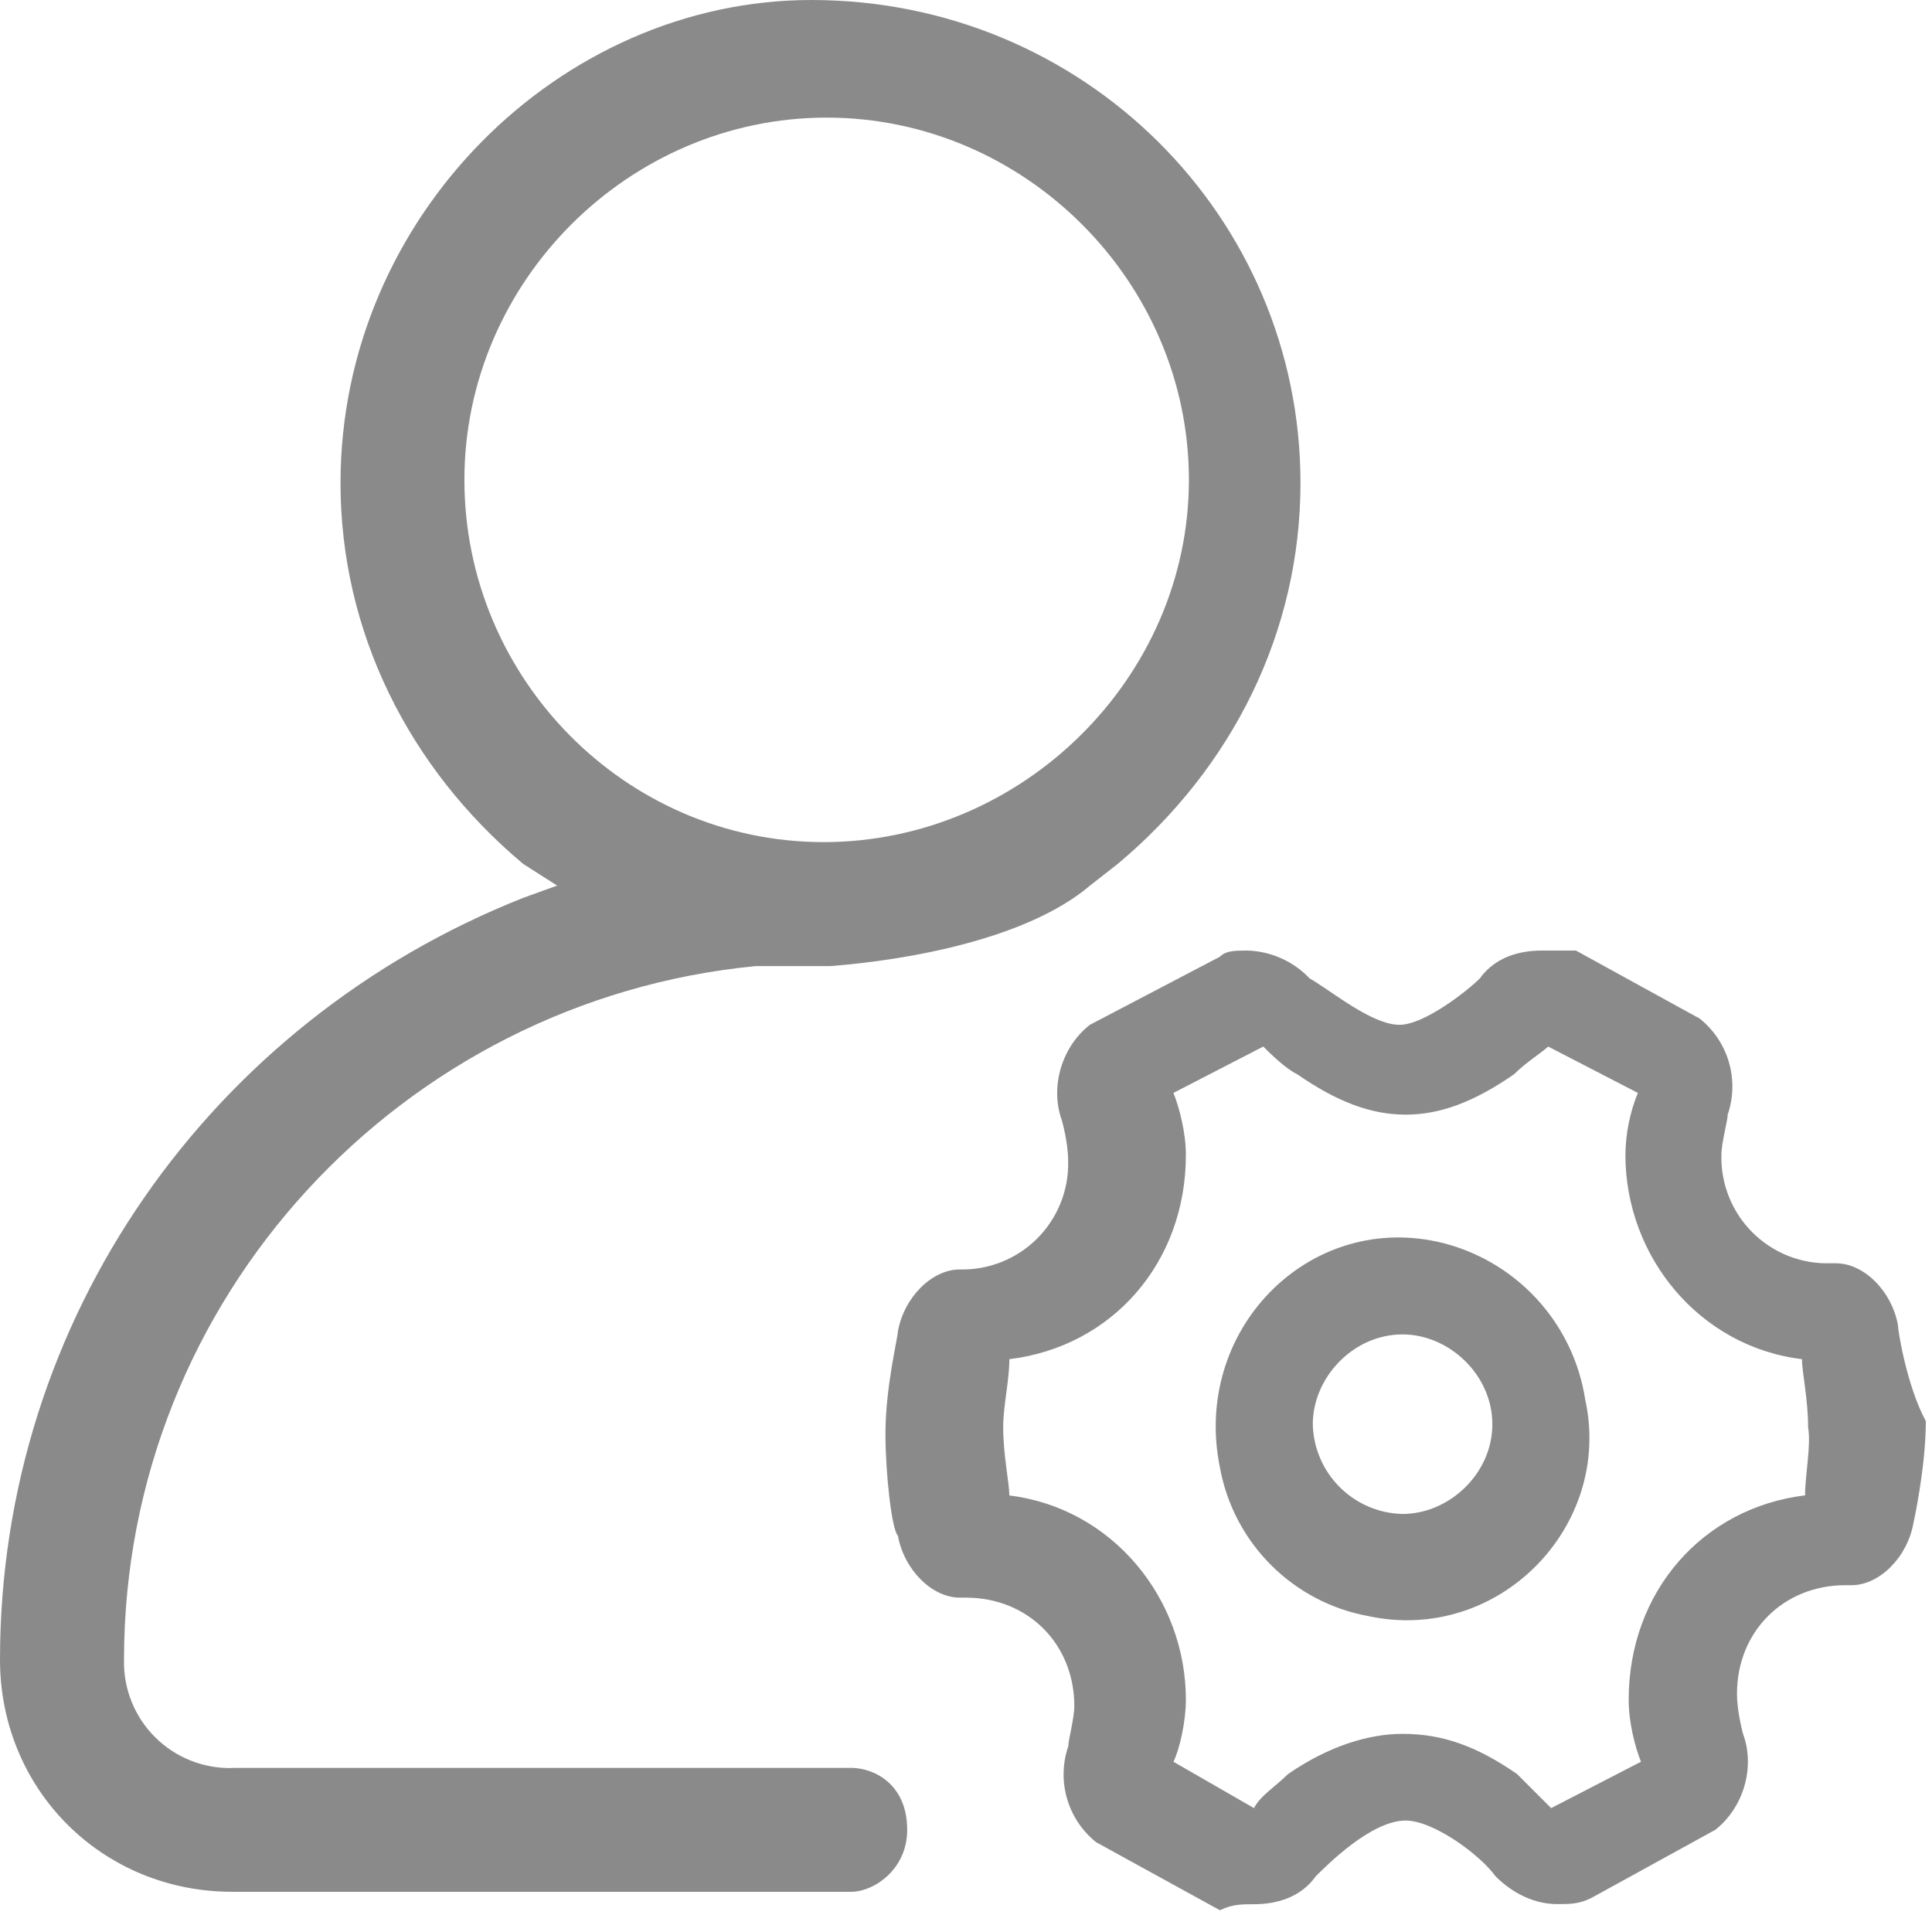
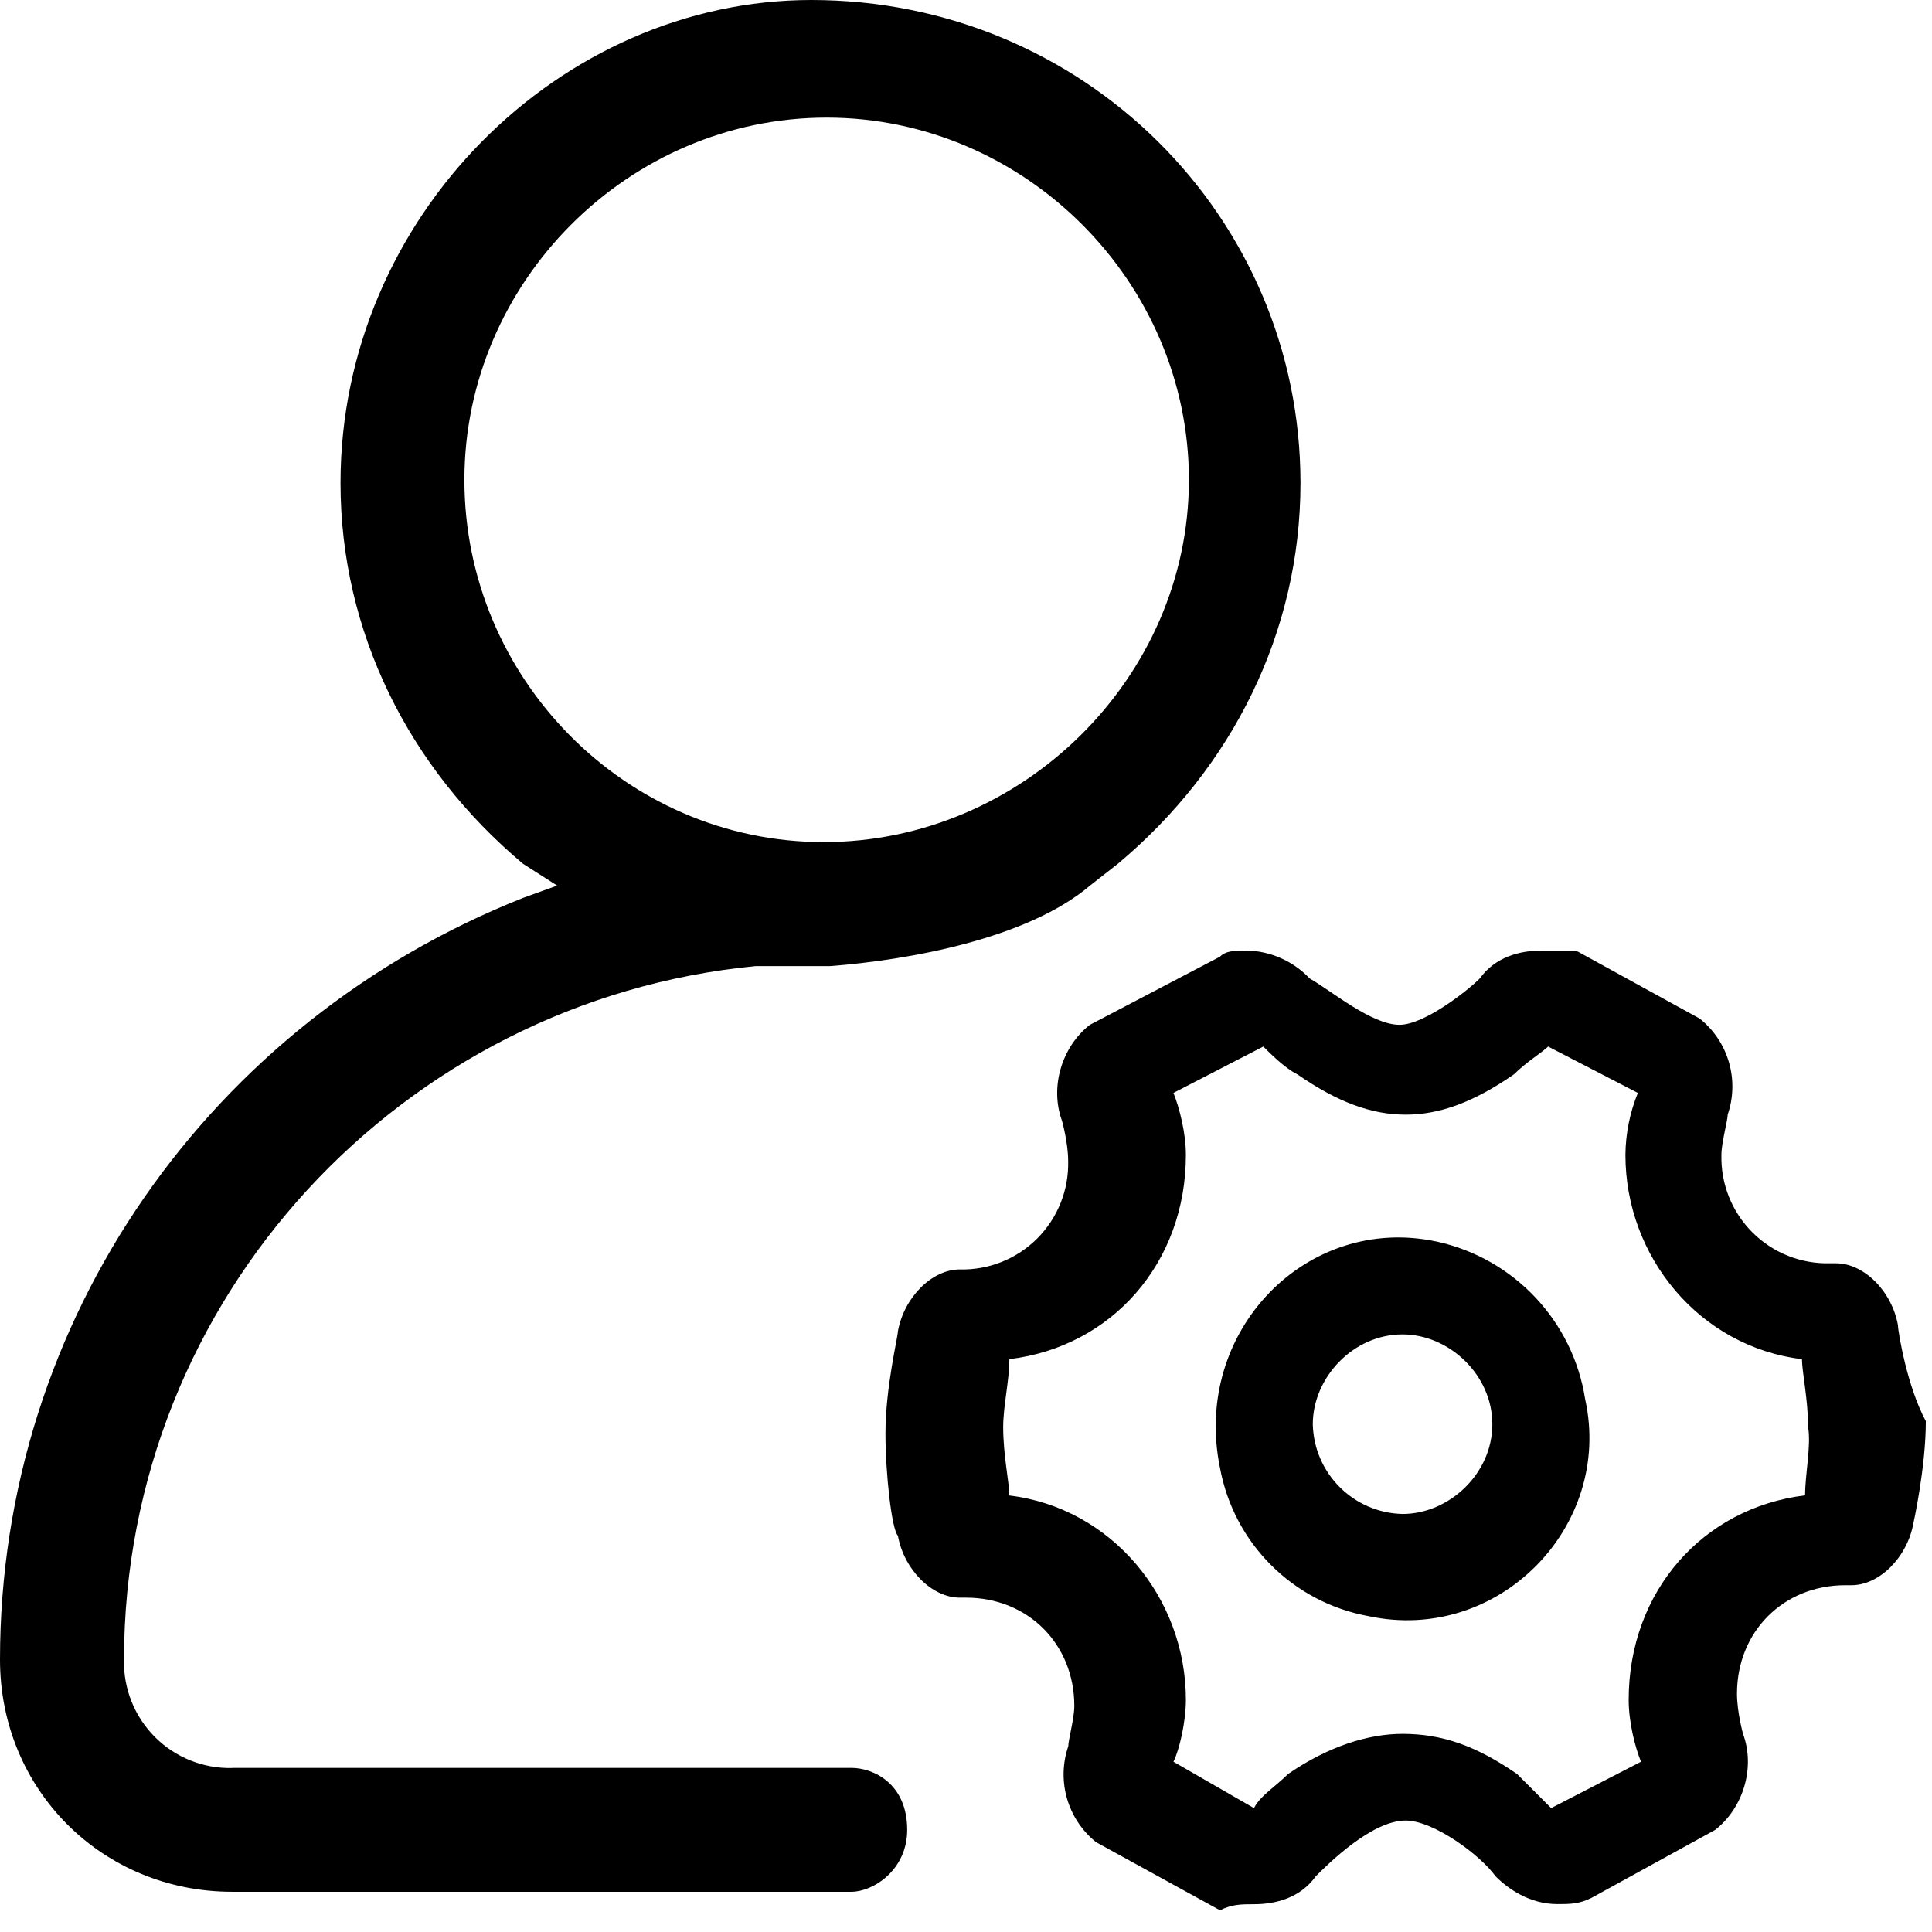
<svg xmlns="http://www.w3.org/2000/svg" t="1652430053556" class="icon" viewBox="0 0 1024 1024" version="1.1" p-id="57624" width="200" height="200">
  <defs>
    <style type="text/css">@font-face { font-family: feedback-iconfont; src: url("//at.alicdn.com/t/font_1031158_u69w8yhxdu.woff2?t=1630033759944") format("woff2"), url("//at.alicdn.com/t/font_1031158_u69w8yhxdu.woff?t=1630033759944") format("woff"), url("//at.alicdn.com/t/font_1031158_u69w8yhxdu.ttf?t=1630033759944") format("truetype"); }
</style>
  </defs>
-   <path d="M761.408 658.048c-68.864-14.72-129.6 47.616-114.816 119.808a97.856 97.856 0 0 0 78.72 78.72c68.928 14.784 129.664-47.552 114.88-114.816a101.568 101.568 0 0 0-78.72-83.712z m-18.048 144.384a48.704 48.704 0 0 1-47.552-47.552c0-24.64 21.312-47.616 47.552-47.616 24.64 0 47.616 21.376 47.616 47.616s-22.976 47.552-47.616 47.552z m262.592-100.096c-3.264-18.048-18.048-32.768-32.832-32.768h-3.264a56.064 56.064 0 0 1-57.472-57.472c0-6.592 3.328-18.048 3.328-21.312a46.08 46.08 0 0 0-14.784-50.88l-65.664-36.096h-18.048c-11.52 0-24.576 3.264-32.832 14.72-6.528 6.592-29.504 24.64-42.624 24.64-14.784 0-36.096-18.048-47.616-24.576a47.488 47.488 0 0 0-32.832-14.784c-6.528 0-11.52 0-14.72 3.264l-68.928 36.096c-14.784 11.52-21.376 32.832-14.784 50.88 0 0 3.264 11.52 3.264 21.312a56.064 56.064 0 0 1-57.408 57.472c-14.784 0-29.568 14.72-32.832 32.832 0 3.2-6.592 29.504-6.592 54.144 0 21.312 3.328 50.88 6.592 54.144 3.264 18.048 18.048 32.832 32.832 32.832H512c32.832 0 57.408 24.576 57.408 57.408 0 6.592-3.2 18.048-3.2 21.376a46.08 46.08 0 0 0 14.72 50.816l65.664 36.096c6.528-3.2 11.52-3.2 18.048-3.2 11.52 0 24.576-3.328 32.768-14.848 6.592-6.528 29.568-29.504 47.616-29.504 14.72 0 39.36 18.048 47.616 29.504 6.528 6.592 18.048 14.784 32.768 14.784 6.592 0 11.52 0 18.048-3.264l65.664-36.096c14.72-11.52 21.376-32.832 14.72-50.88 0 0-3.2-11.52-3.2-21.312 0-32.832 24.576-57.472 57.408-57.472h3.264c14.784 0 29.568-14.72 32.832-32.832 0 0 6.592-29.504 6.592-54.144-9.856-18.048-14.784-47.552-14.784-50.88z m-49.28 90.24c-54.08 6.592-93.44 50.88-93.44 108.352 0 11.52 3.2 24.64 6.528 32.832l-47.616 24.576-18.048-18.048c-21.312-14.72-39.36-21.312-60.736-21.312-18.048 0-39.36 6.592-60.672 21.312-6.592 6.592-14.784 11.52-18.048 18.048l-42.688-24.576c3.264-6.592 6.592-21.376 6.592-32.832 0-54.144-39.424-101.76-93.568-108.288 0-6.592-3.264-21.376-3.264-36.16 0-11.52 3.264-24.576 3.264-36.096 54.144-6.528 93.568-50.816 93.568-108.288 0-11.52-3.328-24.64-6.592-32.832l47.616-24.576c3.2 3.2 11.456 11.52 18.048 14.72 21.312 14.784 39.36 21.376 57.408 21.376 18.048 0 36.096-6.592 57.408-21.376 6.592-6.528 14.784-11.52 18.112-14.72l47.552 24.576a89.28 89.28 0 0 0-6.592 32.832c0 54.144 39.424 101.76 93.568 108.288 0 6.592 3.264 21.376 3.264 36.096 1.664 9.856-1.6 24.64-1.6 36.16zM123.136 937.088a56.064 56.064 0 0 1-57.408-57.408c0-192 147.648-349.568 334.72-367.616h39.424c42.624-3.264 104.96-14.72 137.856-42.688l14.72-11.52C653.184 407.04 689.28 334.848 689.28 256c0-141.12-114.88-256-259.264-256C296.96 0 180.48 114.88 180.48 256c0 78.72 36.096 150.976 96.768 201.856l18.048 11.52-18.048 6.528C111.552 541.568 0 699.072 0 879.616c0 68.928 54.144 123.072 123.072 123.072h328.192c11.52 0 29.568-11.52 29.568-32.832 0-24.64-18.048-32.832-29.568-32.832H123.072zM246.144 254.336c0-104.96 87.04-192 192-192 105.024 0 192 87.04 192 192 0 105.024-88.576 192-193.6 192-105.088 0-190.4-86.976-190.4-192z" fill="#8a8a8a" p-id="57625" />
+   <path d="M761.408 658.048c-68.864-14.72-129.6 47.616-114.816 119.808a97.856 97.856 0 0 0 78.72 78.72c68.928 14.784 129.664-47.552 114.88-114.816a101.568 101.568 0 0 0-78.72-83.712z m-18.048 144.384a48.704 48.704 0 0 1-47.552-47.552c0-24.64 21.312-47.616 47.552-47.616 24.64 0 47.616 21.376 47.616 47.616s-22.976 47.552-47.616 47.552z m262.592-100.096c-3.264-18.048-18.048-32.768-32.832-32.768h-3.264a56.064 56.064 0 0 1-57.472-57.472c0-6.592 3.328-18.048 3.328-21.312a46.08 46.08 0 0 0-14.784-50.88l-65.664-36.096h-18.048c-11.52 0-24.576 3.264-32.832 14.72-6.528 6.592-29.504 24.64-42.624 24.64-14.784 0-36.096-18.048-47.616-24.576a47.488 47.488 0 0 0-32.832-14.784c-6.528 0-11.52 0-14.72 3.264l-68.928 36.096c-14.784 11.52-21.376 32.832-14.784 50.88 0 0 3.264 11.52 3.264 21.312a56.064 56.064 0 0 1-57.408 57.472c-14.784 0-29.568 14.72-32.832 32.832 0 3.2-6.592 29.504-6.592 54.144 0 21.312 3.328 50.88 6.592 54.144 3.264 18.048 18.048 32.832 32.832 32.832H512c32.832 0 57.408 24.576 57.408 57.408 0 6.592-3.2 18.048-3.2 21.376a46.08 46.08 0 0 0 14.72 50.816l65.664 36.096c6.528-3.2 11.52-3.2 18.048-3.2 11.52 0 24.576-3.328 32.768-14.848 6.592-6.528 29.568-29.504 47.616-29.504 14.72 0 39.36 18.048 47.616 29.504 6.528 6.592 18.048 14.784 32.768 14.784 6.592 0 11.52 0 18.048-3.264l65.664-36.096c14.72-11.52 21.376-32.832 14.72-50.88 0 0-3.2-11.52-3.2-21.312 0-32.832 24.576-57.472 57.408-57.472h3.264c14.784 0 29.568-14.72 32.832-32.832 0 0 6.592-29.504 6.592-54.144-9.856-18.048-14.784-47.552-14.784-50.88z m-49.28 90.24c-54.08 6.592-93.44 50.88-93.44 108.352 0 11.52 3.2 24.64 6.528 32.832l-47.616 24.576-18.048-18.048c-21.312-14.72-39.36-21.312-60.736-21.312-18.048 0-39.36 6.592-60.672 21.312-6.592 6.592-14.784 11.52-18.048 18.048l-42.688-24.576c3.264-6.592 6.592-21.376 6.592-32.832 0-54.144-39.424-101.76-93.568-108.288 0-6.592-3.264-21.376-3.264-36.16 0-11.52 3.264-24.576 3.264-36.096 54.144-6.528 93.568-50.816 93.568-108.288 0-11.52-3.328-24.64-6.592-32.832l47.616-24.576c3.2 3.2 11.456 11.52 18.048 14.72 21.312 14.784 39.36 21.376 57.408 21.376 18.048 0 36.096-6.592 57.408-21.376 6.592-6.528 14.784-11.52 18.112-14.72l47.552 24.576a89.28 89.28 0 0 0-6.592 32.832c0 54.144 39.424 101.76 93.568 108.288 0 6.592 3.264 21.376 3.264 36.096 1.664 9.856-1.6 24.64-1.6 36.16zM123.136 937.088a56.064 56.064 0 0 1-57.408-57.408c0-192 147.648-349.568 334.72-367.616h39.424c42.624-3.264 104.96-14.72 137.856-42.688l14.72-11.52C653.184 407.04 689.28 334.848 689.28 256c0-141.12-114.88-256-259.264-256C296.96 0 180.48 114.88 180.48 256c0 78.72 36.096 150.976 96.768 201.856l18.048 11.52-18.048 6.528C111.552 541.568 0 699.072 0 879.616c0 68.928 54.144 123.072 123.072 123.072h328.192c11.52 0 29.568-11.52 29.568-32.832 0-24.64-18.048-32.832-29.568-32.832H123.072zM246.144 254.336c0-104.96 87.04-192 192-192 105.024 0 192 87.04 192 192 0 105.024-88.576 192-193.6 192-105.088 0-190.4-86.976-190.4-192z" p-id="57625" />
</svg>
